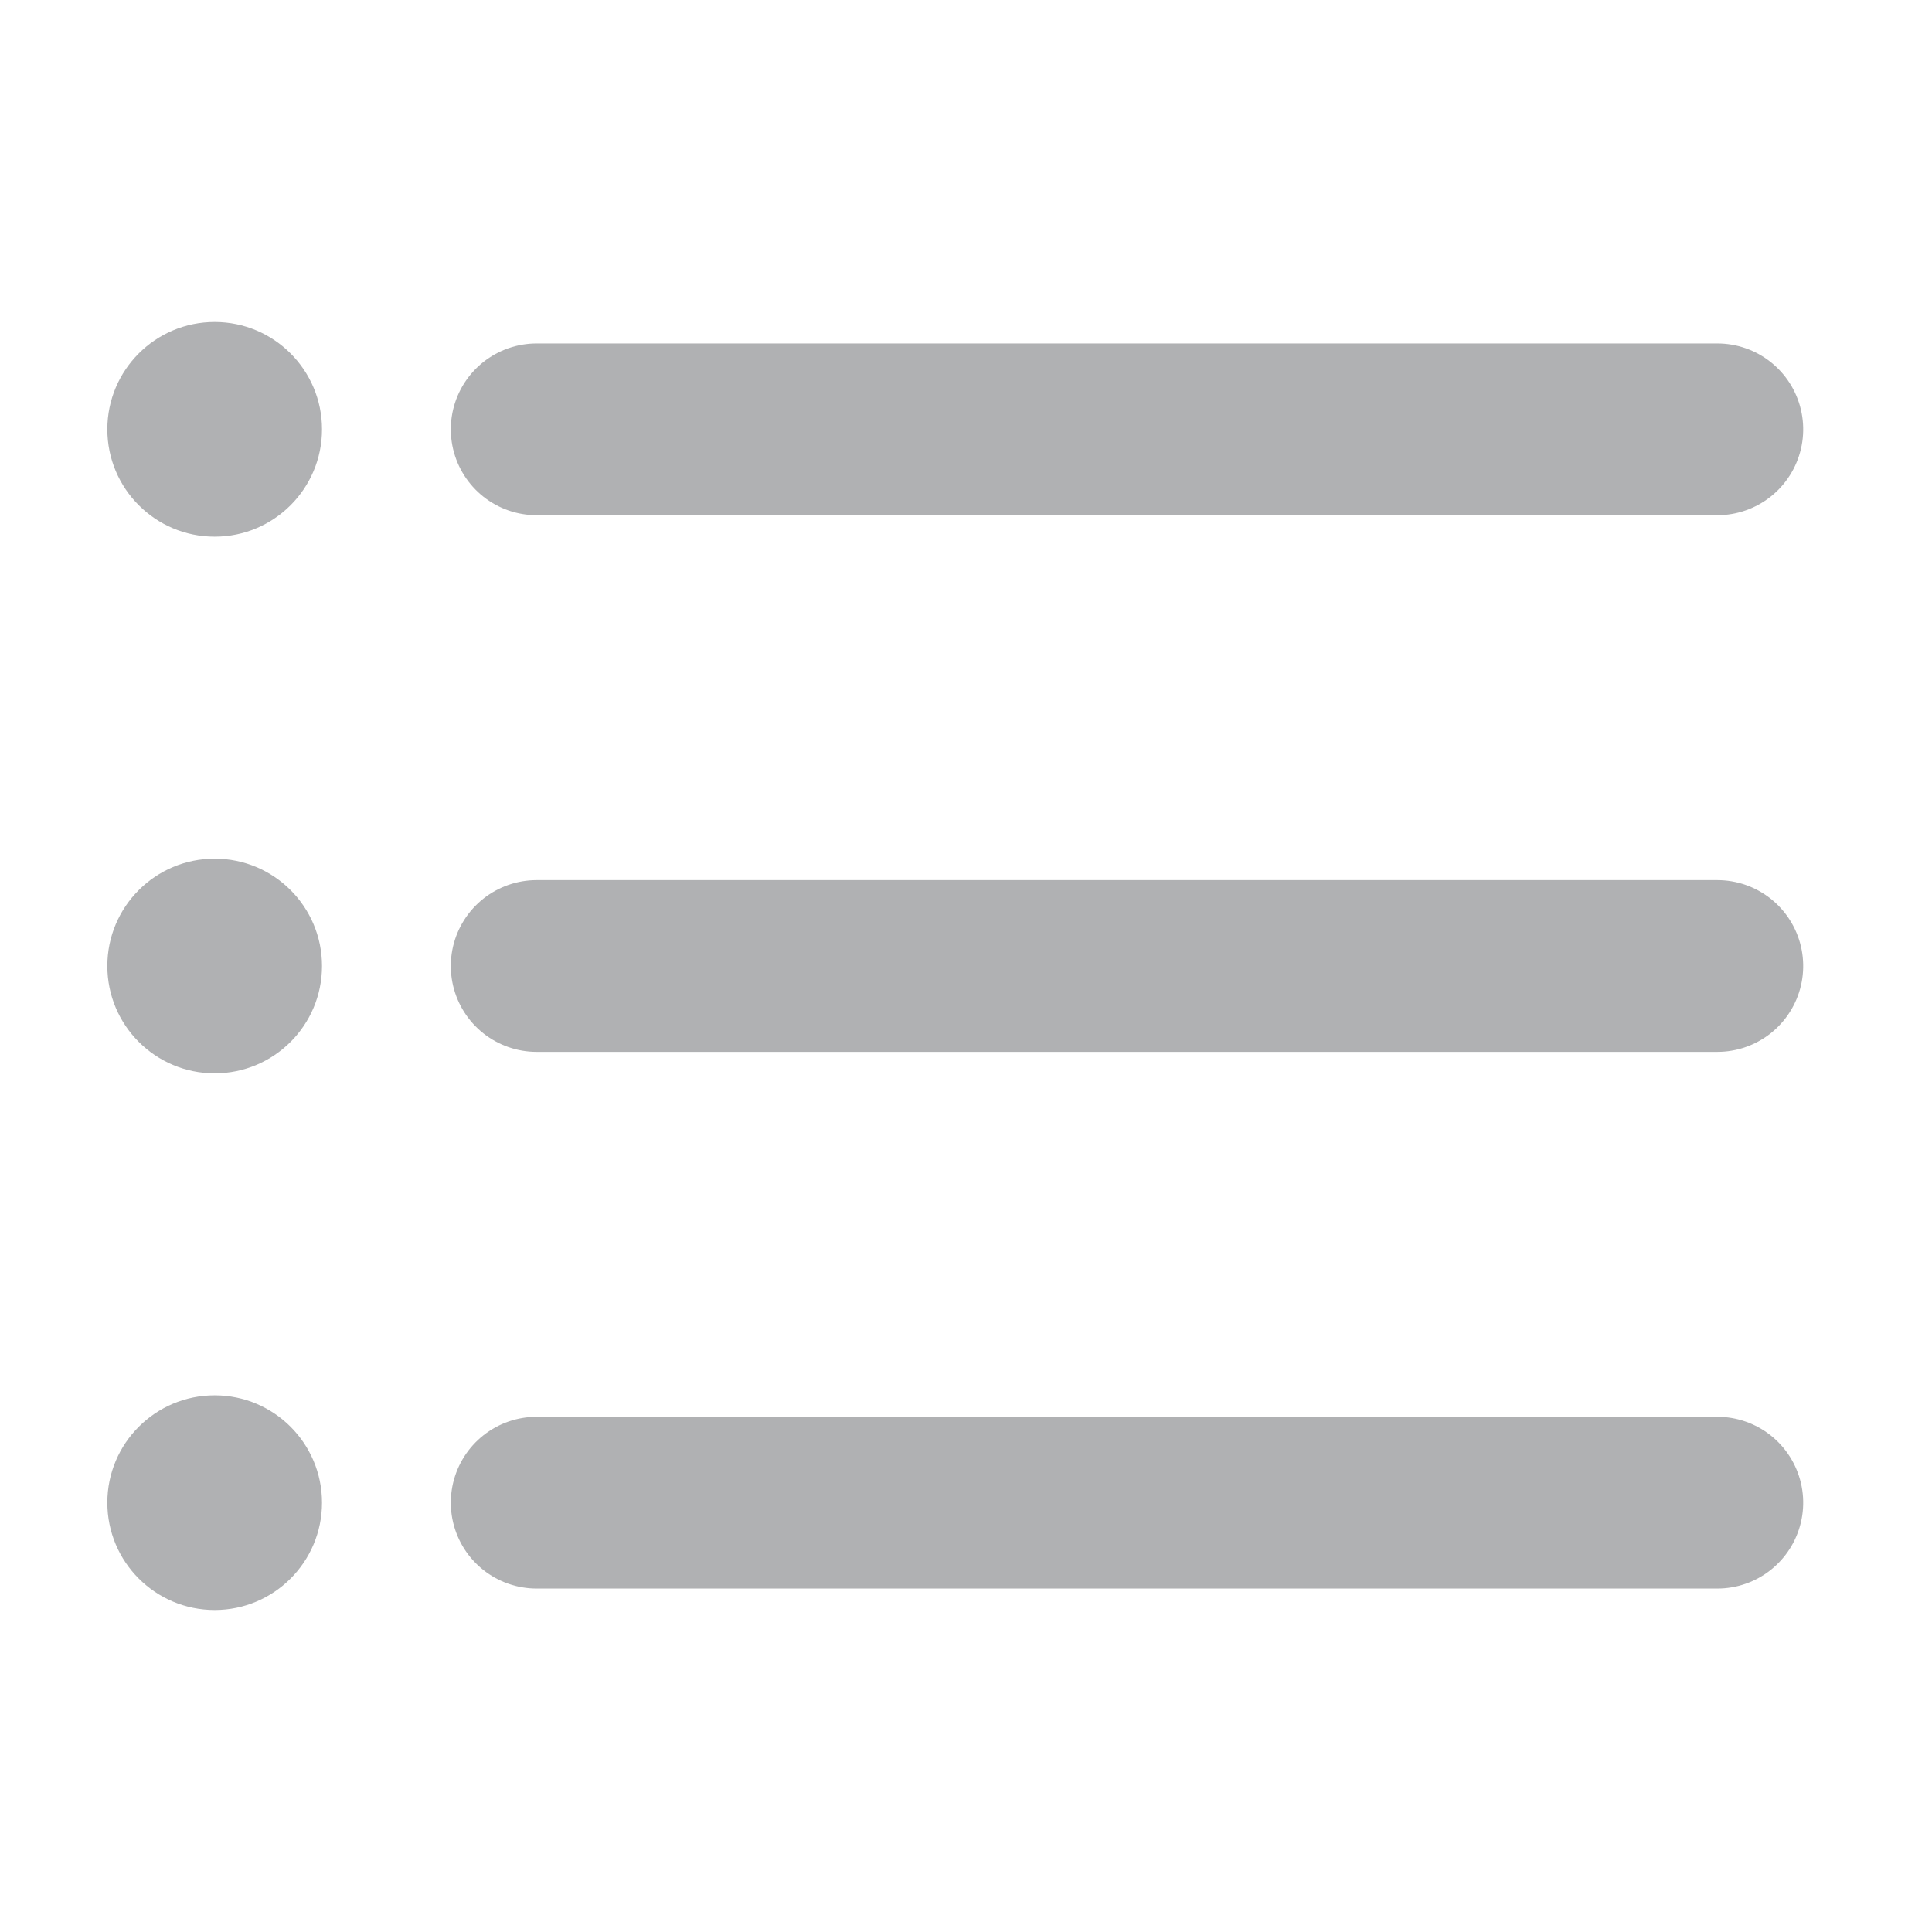
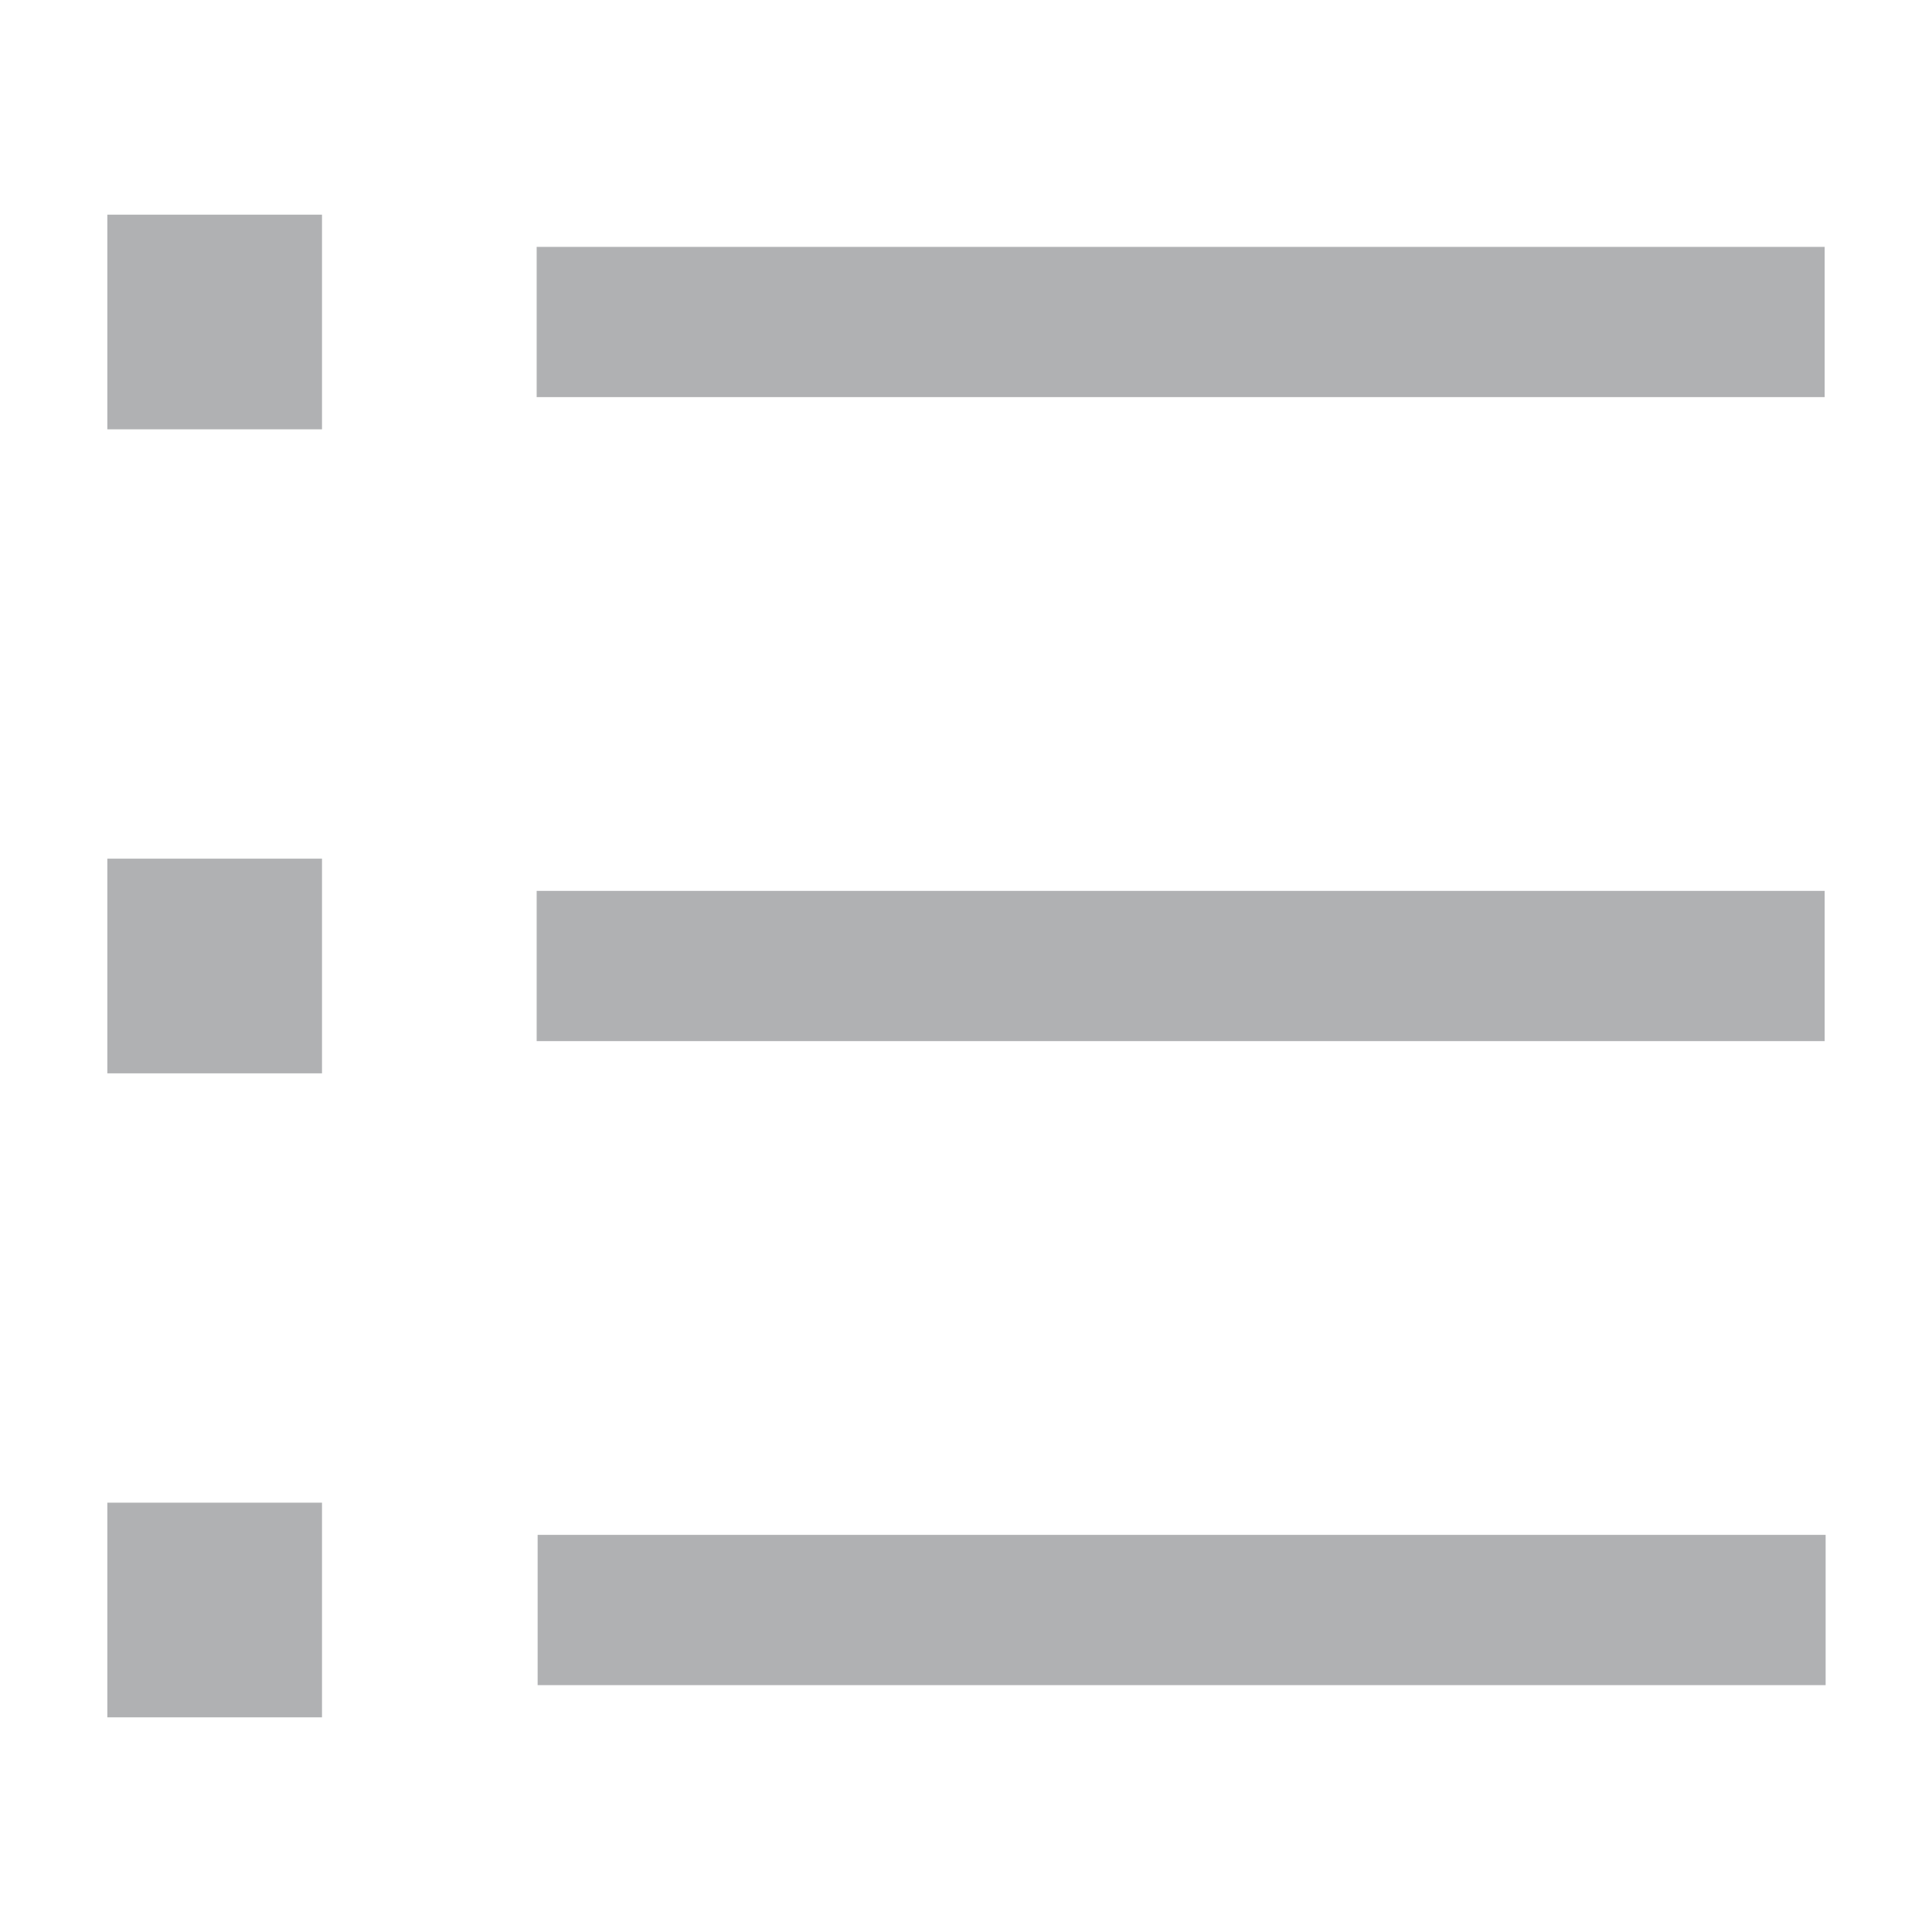
<svg xmlns="http://www.w3.org/2000/svg" width="18px" height="18px" viewBox="0 0 18 18" version="1.1">
-   <g id="icon_lists_dark" stroke="none" stroke-width="1" fill="none" fill-rule="evenodd">
-     <g id="01-图标/浅色版/基础样式#通用/切换表格备份">
-       <line x1="10.5" y1="19.5" x2="10.5" y2="8.5" id="路径" stroke="#B0B1B3" stroke-width="1.6" stroke-linecap="round" stroke-linejoin="round" transform="translate(10.5, 14) rotate(-90) translate(-10.5, -14) " />
-       <line x1="10.5" y1="14.5" x2="10.5" y2="3.5" id="路径备份" stroke="#B0B1B3" stroke-width="1.6" stroke-linecap="round" stroke-linejoin="round" transform="translate(10.5, 9) rotate(-90) translate(-10.5, -9) " />
-       <line x1="10.5" y1="9.5" x2="10.5" y2="-1.5" id="路径备份-2" stroke="#B0B1B3" stroke-width="1.6" stroke-linecap="round" stroke-linejoin="round" transform="translate(10.5, 4) rotate(-90) translate(-10.5, -4) " />
-       <circle id="椭圆形" fill="#B0B1B3" cx="2" cy="4" r="1" />
-       <circle id="椭圆形备份" fill="#B0B1B3" cx="2" cy="9" r="1" />
-       <circle id="椭圆形备份-2" fill="#B0B1B3" cx="2" cy="14" r="1" />
+   <g id="icon_bg_dark" stroke="none" stroke-width="1" fill="none" fill-rule="evenodd">
+     <g id="01-图标/浅色版/基础样式#通用/布局">
+       <line x1="17.009" y1="15" x2="5.009" y2="15" id="路径" stroke="#B0B1B3" stroke-width="1.4" />
+       <line x1="11" y1="15" x2="11" y2="3" id="路径备份" stroke="#B0B1B3" stroke-width="1.4" transform="translate(11, 9) rotate(-90) translate(-11, -9) " />
+       <line x1="11" y1="9" x2="11" y2="-3" id="路径备份-2" stroke="#B0B1B3" stroke-width="1.4" transform="translate(11, 3) rotate(-90) translate(-11, -3) " />
+       <rect id="矩形" fill="#B0B1B3" x="1" y="2" width="2" height="2" />
+       <rect id="矩形备份" fill="#B0B1B3" x="1" y="8" width="2" height="2" />
+       <rect id="矩形备份-2" fill="#B0B1B3" x="1" y="14" width="2" height="2" />
    </g>
  </g>
</svg>
